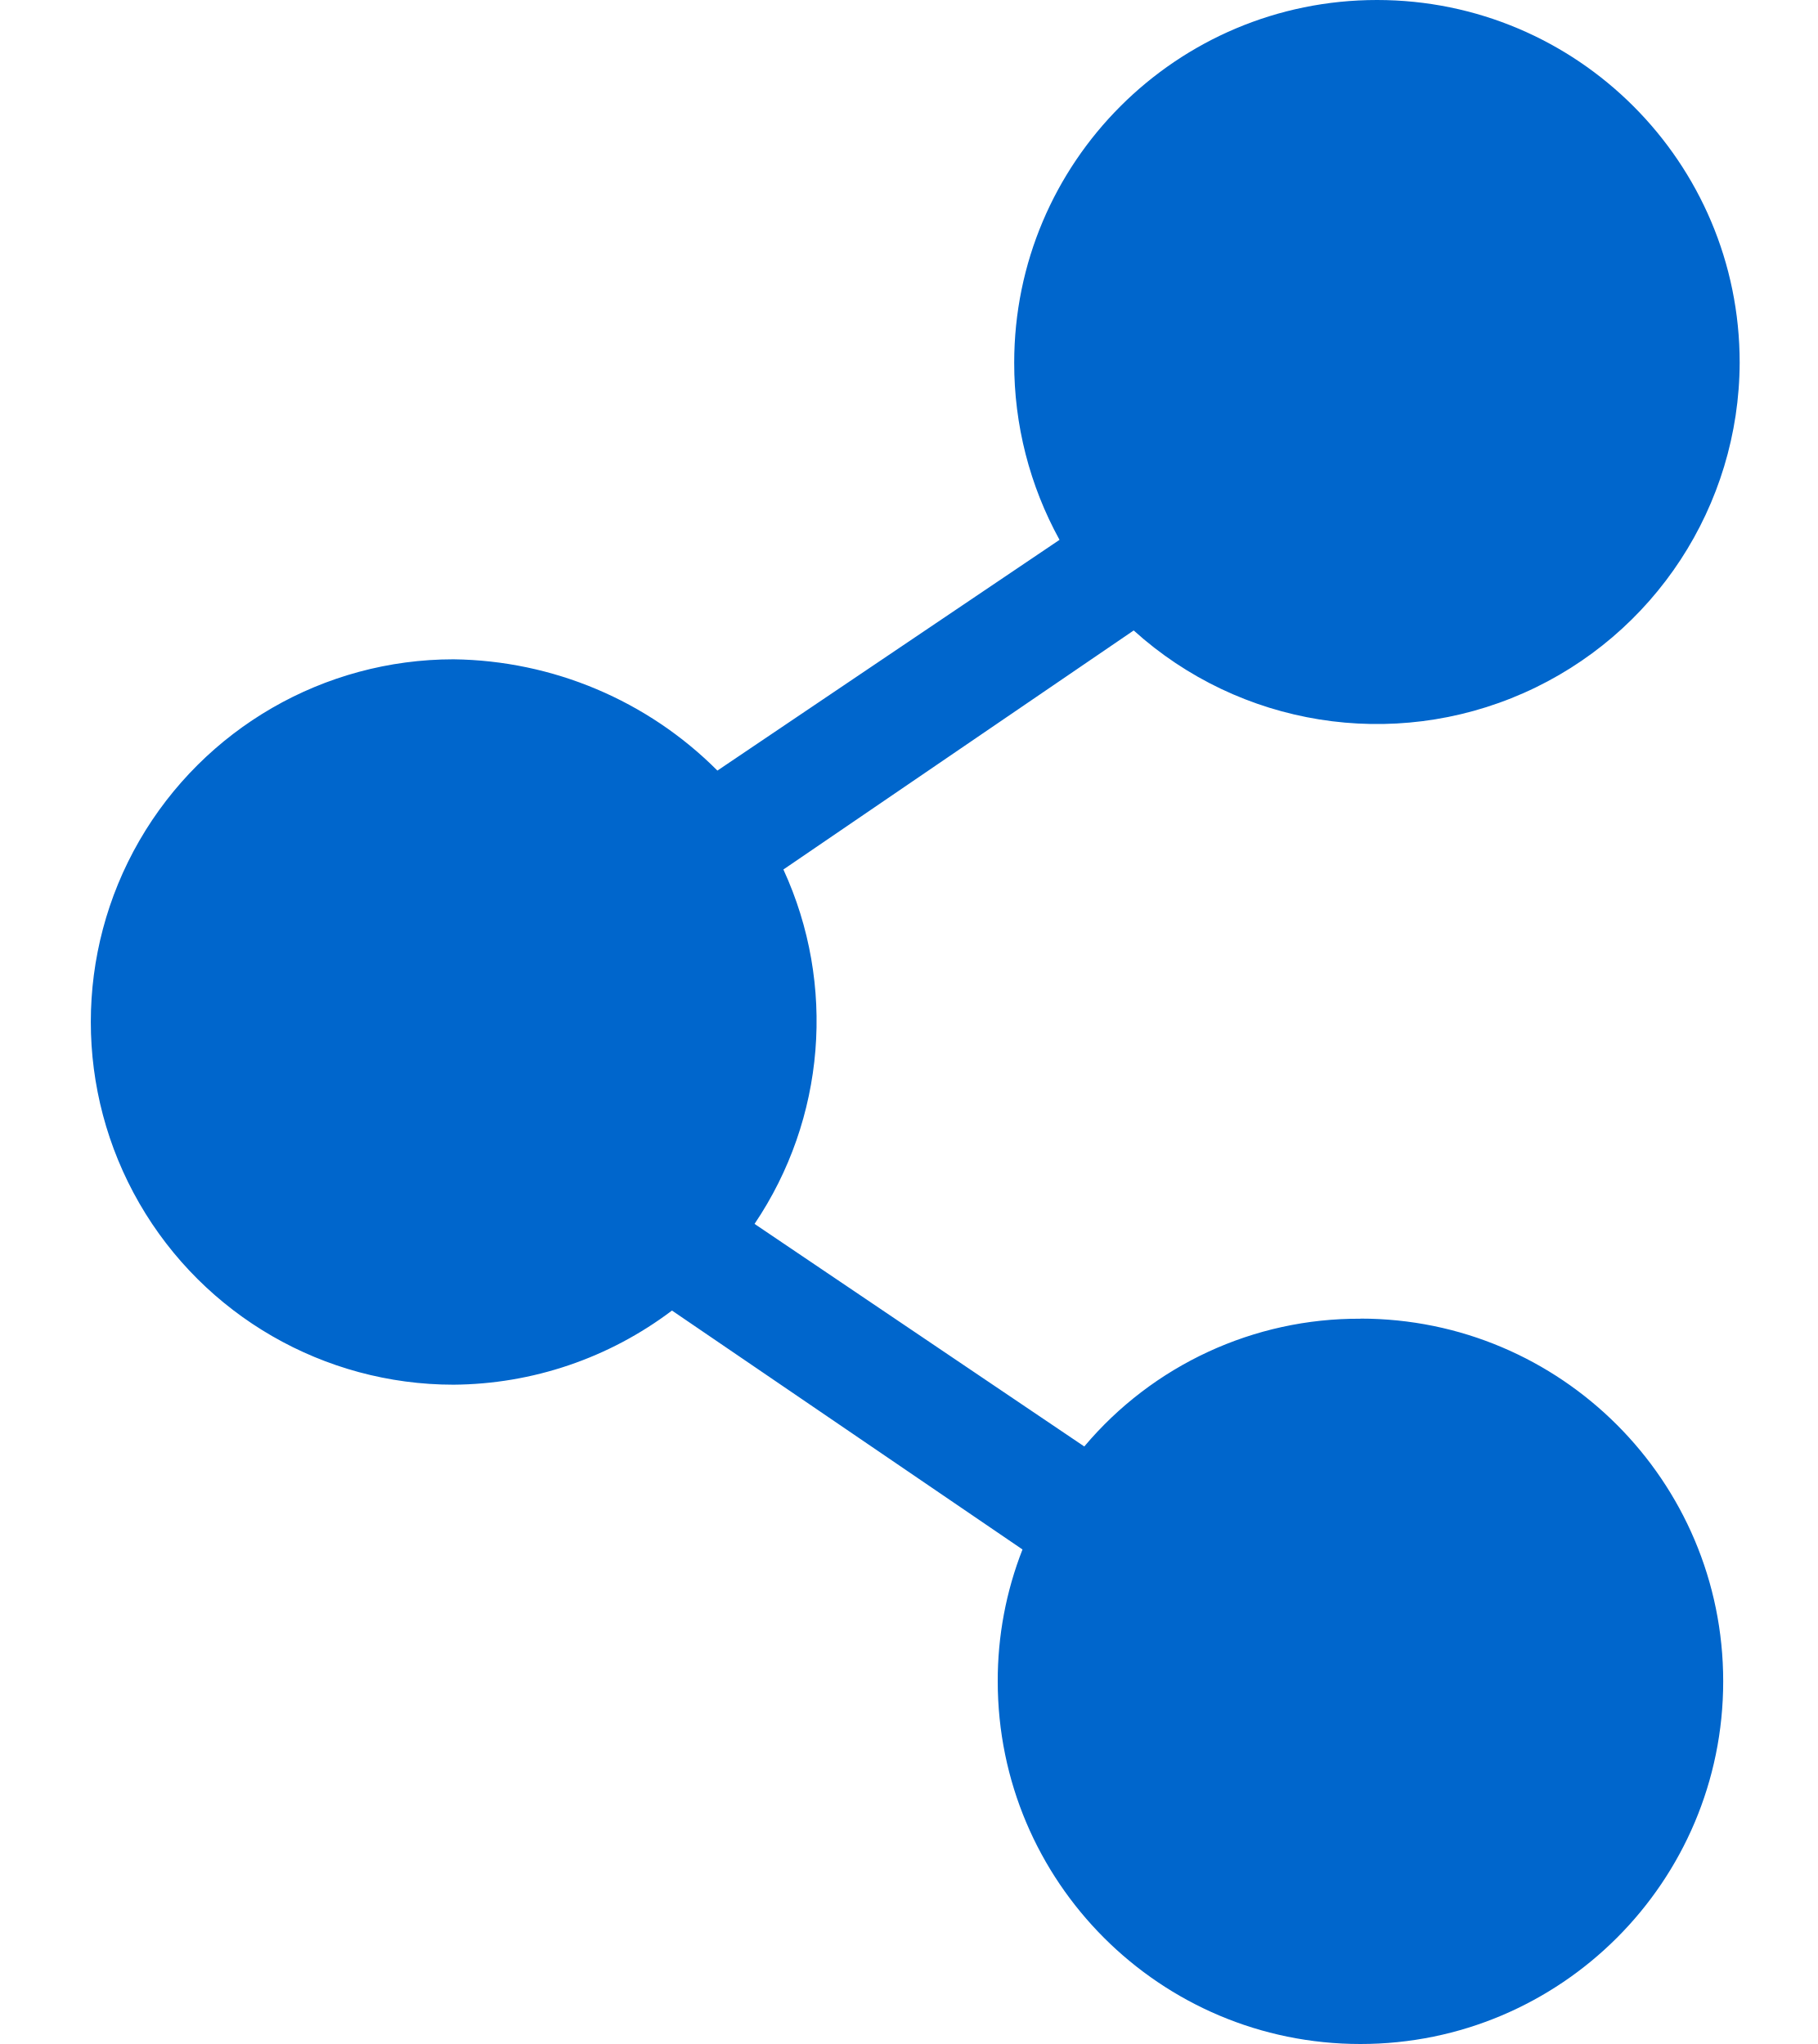
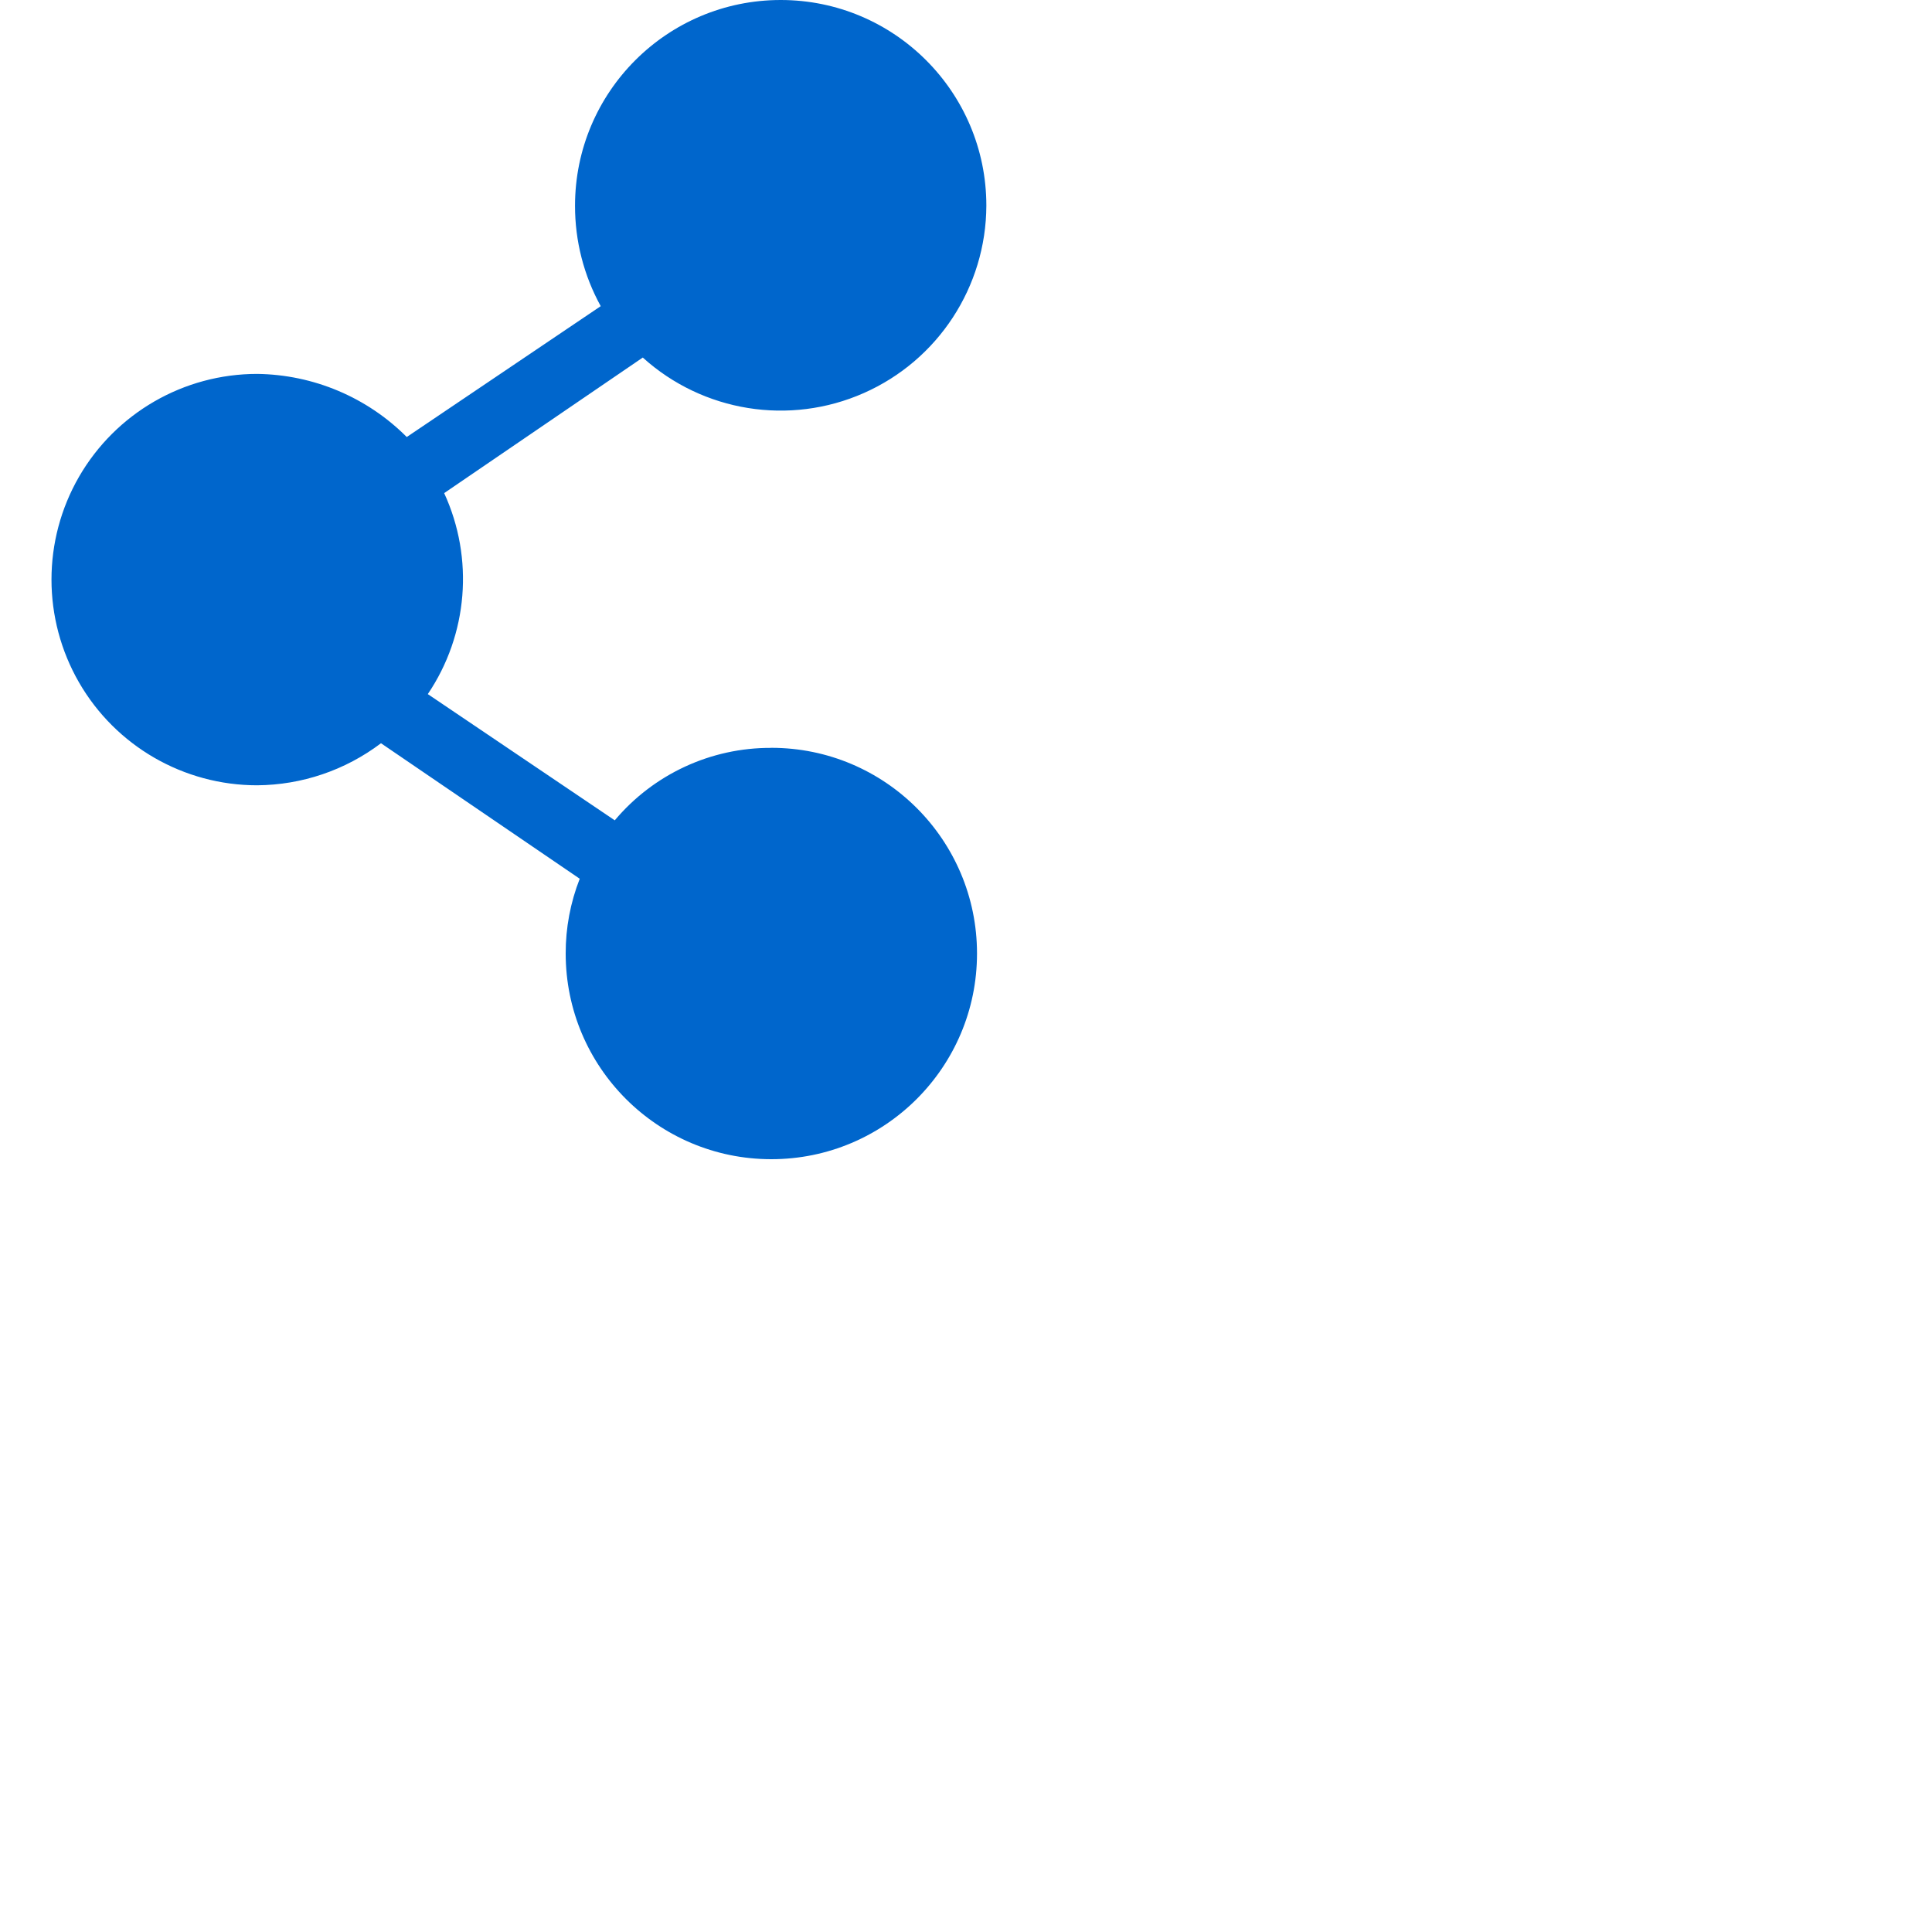
- <svg xmlns="http://www.w3.org/2000/svg" width="16" height="18">
+ <svg xmlns="http://www.w3.org/2000/svg" width="30" height="30" viewbox="0 0 30 30">
  <path d="M11.977 11.613c-.937-.005-1.828.408-2.431 1.125L6.643 10.778c.624-.925.72-2.108.254-3.121L9.981 5.552c.935.845 2.28 1.061 3.433.551s1.898-1.65 1.902-2.91C15.316 1.43 13.886 0 12.123 0c-1.764 0-3.194 1.43-3.194 3.194-.001.546.136 1.082.399 1.56L6.316 6.786c-.616-.618-1.45-.969-2.323-.98-1.141-2e-8-2.195.609-2.766 1.597-.57.988-.57 2.205 0 3.194.57.988 1.625 1.597 2.766 1.597.695-.005 1.369-.234 1.923-.653L9.002 13.645c-.145.37-.219.764-.218 1.161C8.784 16.57 10.214 18 11.977 18c1.764 0 3.194-1.43 3.194-3.194 0-1.764-1.43-3.194-3.194-3.194z" fill="#06C" fill-rule="nonzero" />
</svg>
